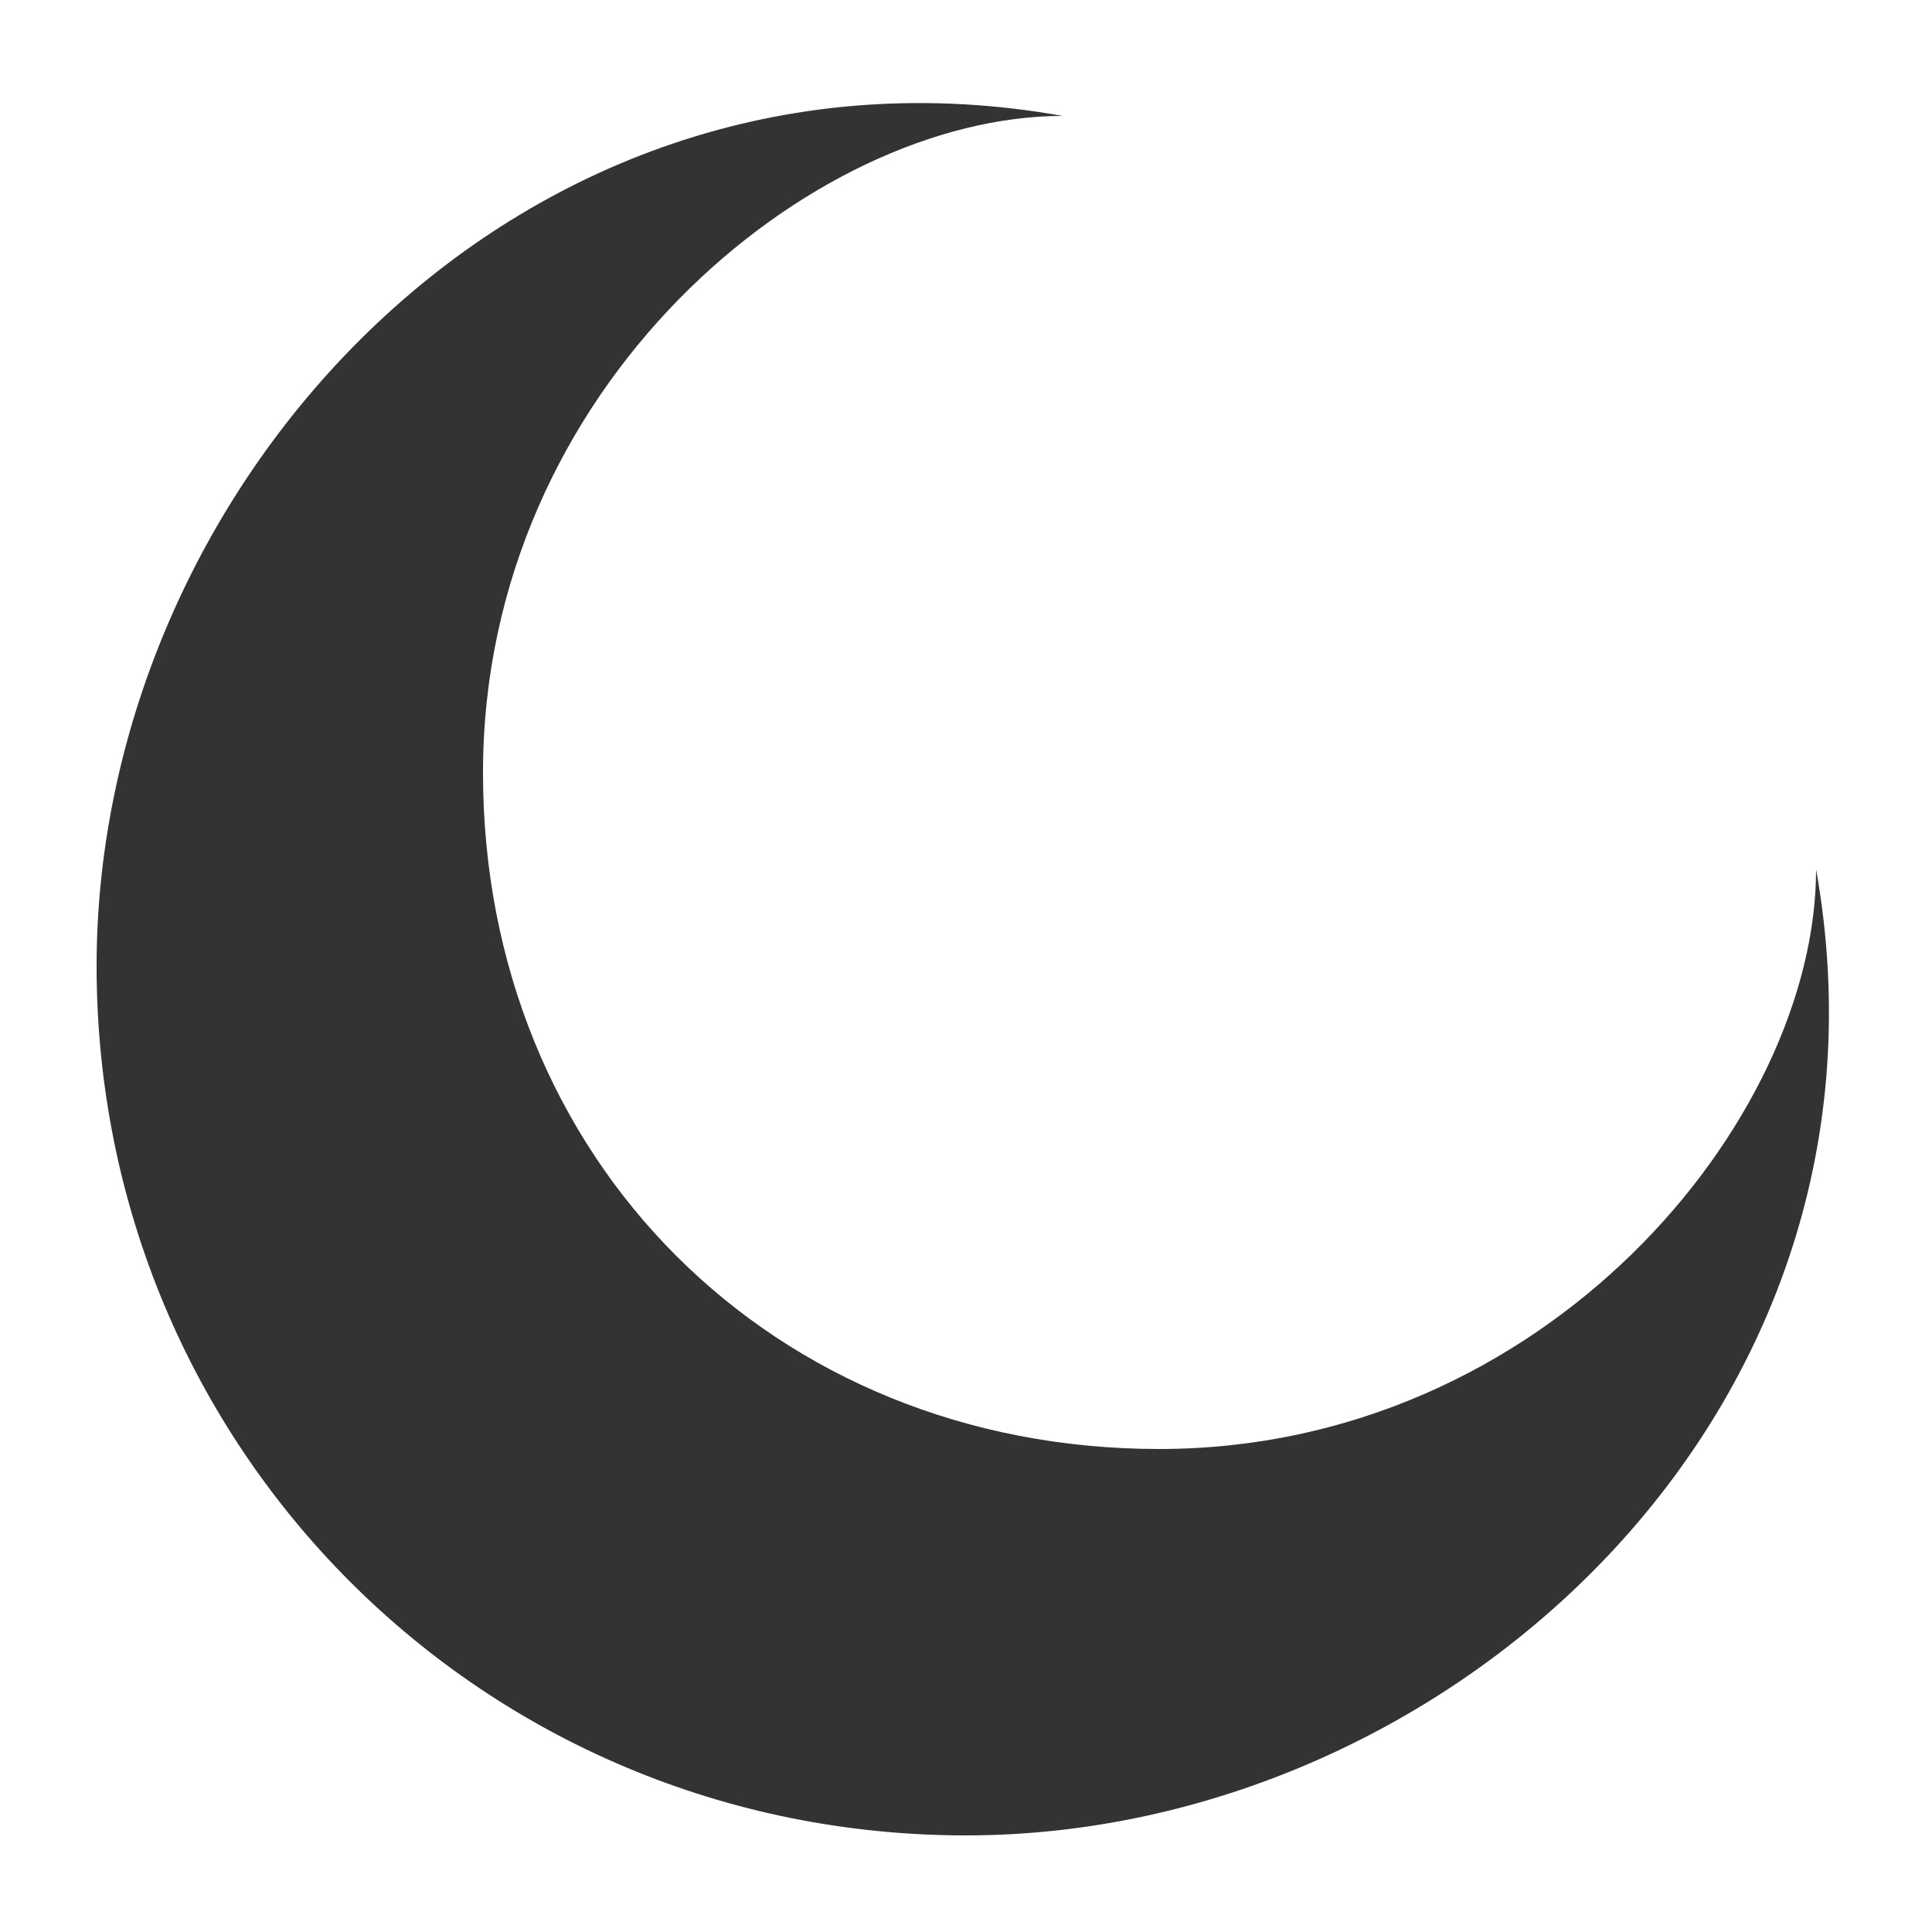
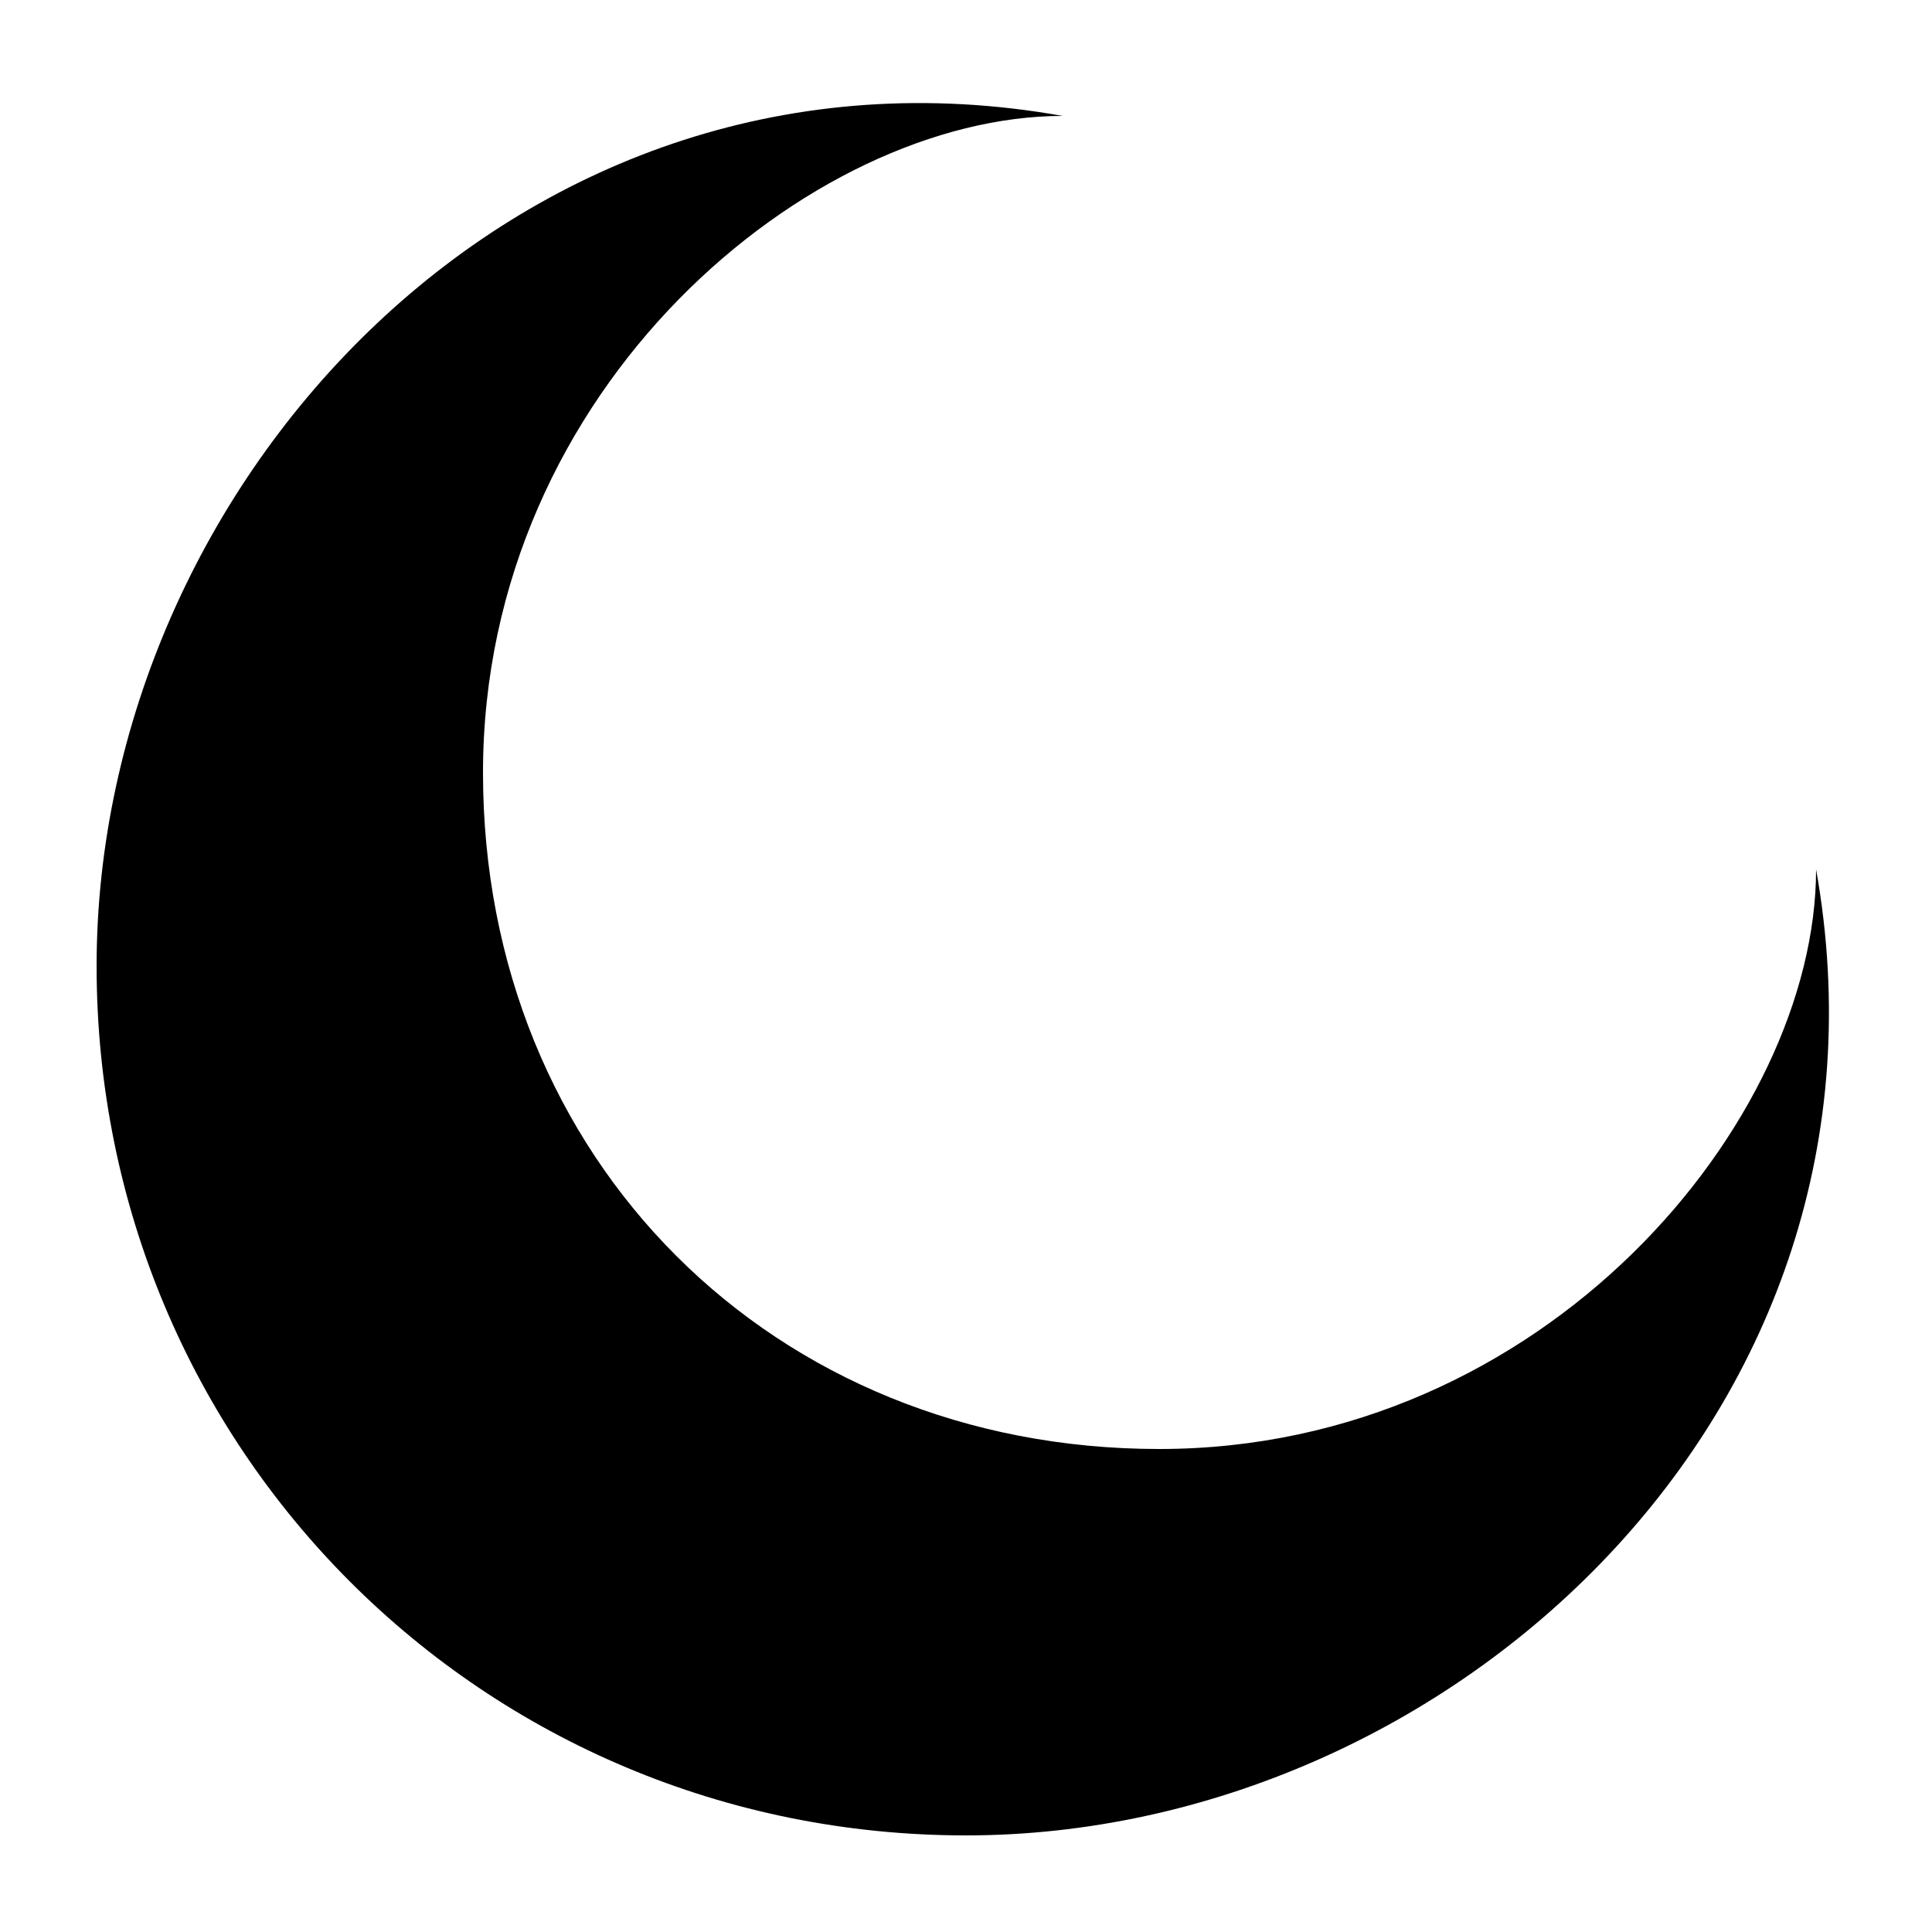
<svg xmlns="http://www.w3.org/2000/svg" height="100" width="100" version="1.1">
-   <g>
-     <path fill="#333" d="m 55,6              c -28,-5 -50,19 -50,44              s 20,45 45,45                49,-22 44,-50              c 0,13 -14,30 -34,30              s -35,-15 -35,-35                17,-34 30,-34              z" />
+   <g stroke="#000" fill="#000">
+     <path stroke="none" d="m55,6c-28-5-50,19-50,44s20,45,45,45,49-22,44-50c0,13-14,30-34,30s-35-15-35-35,17-34,30-34z" />
  </g>
</svg>
